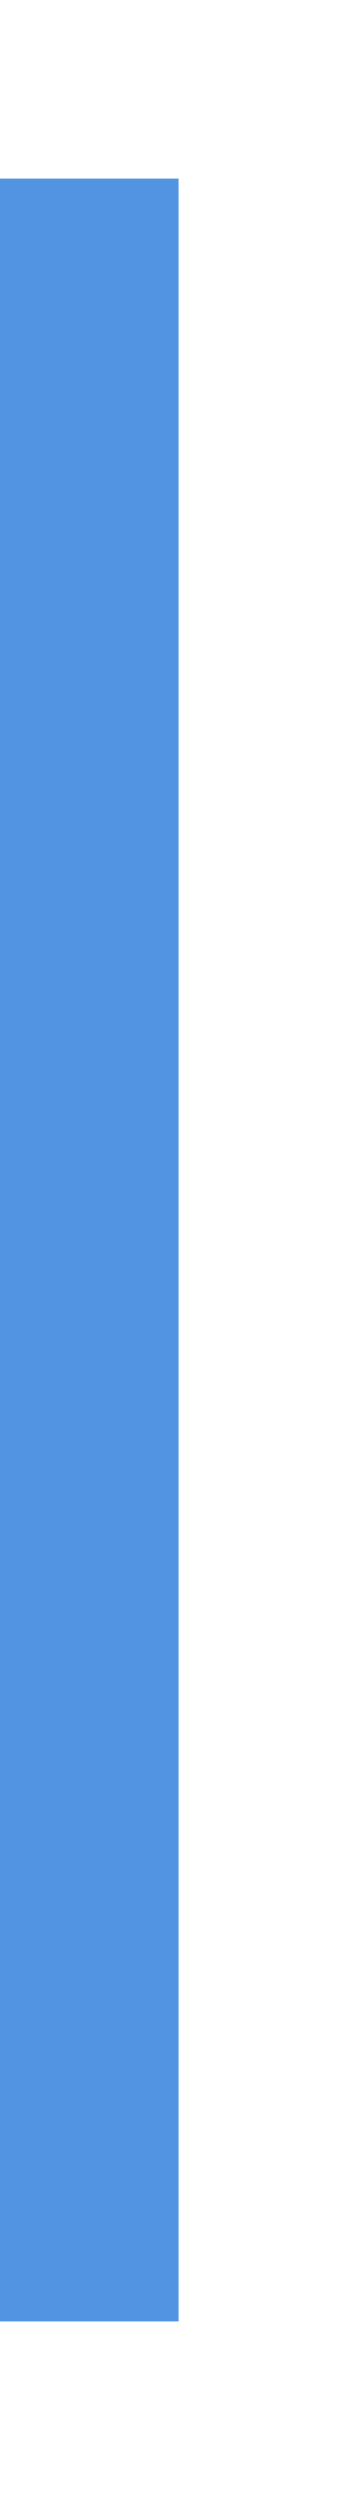
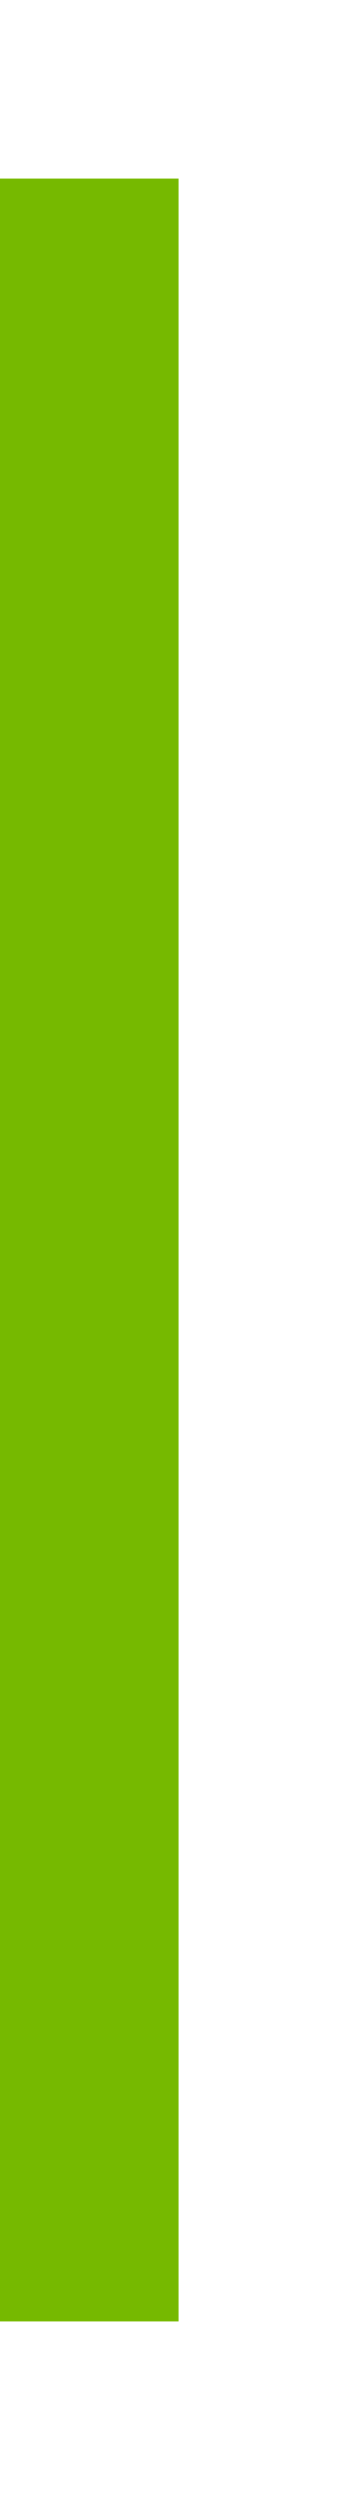
<svg xmlns="http://www.w3.org/2000/svg" xmlns:ns1="http://www.openswatchbook.org/uri/2009/osb" xmlns:xlink="http://www.w3.org/1999/xlink" width="4" height="28" id="svg11300" version="1.0" style="display:inline;enable-background:new">
  <defs id="defs3">
    <linearGradient id="selected_bg_color" ns1:paint="solid">
-       <stop style="stop-color:#5294e2;stop-opacity:1;" offset="0" id="stop4137" />
+       <stop style="stop-color:#76B900;stop-opacity:1;" offset="0" id="stop4137" />
    </linearGradient>
    <linearGradient xlink:href="#selected_bg_color" id="linearGradient4139" x1="14" y1="298" x2="14" y2="300" gradientUnits="userSpaceOnUse" gradientTransform="translate(272,-300)" />
  </defs>
  <g style="display:inline" id="layer1" transform="translate(0,-272)">
    <rect style="opacity:1;fill:url(#linearGradient4139);fill-opacity:1;stroke:none" id="rect4270-9" width="24" height="2" x="274" y="-2" transform="matrix(0,1,-1,0,0,0)" />
  </g>
</svg>
